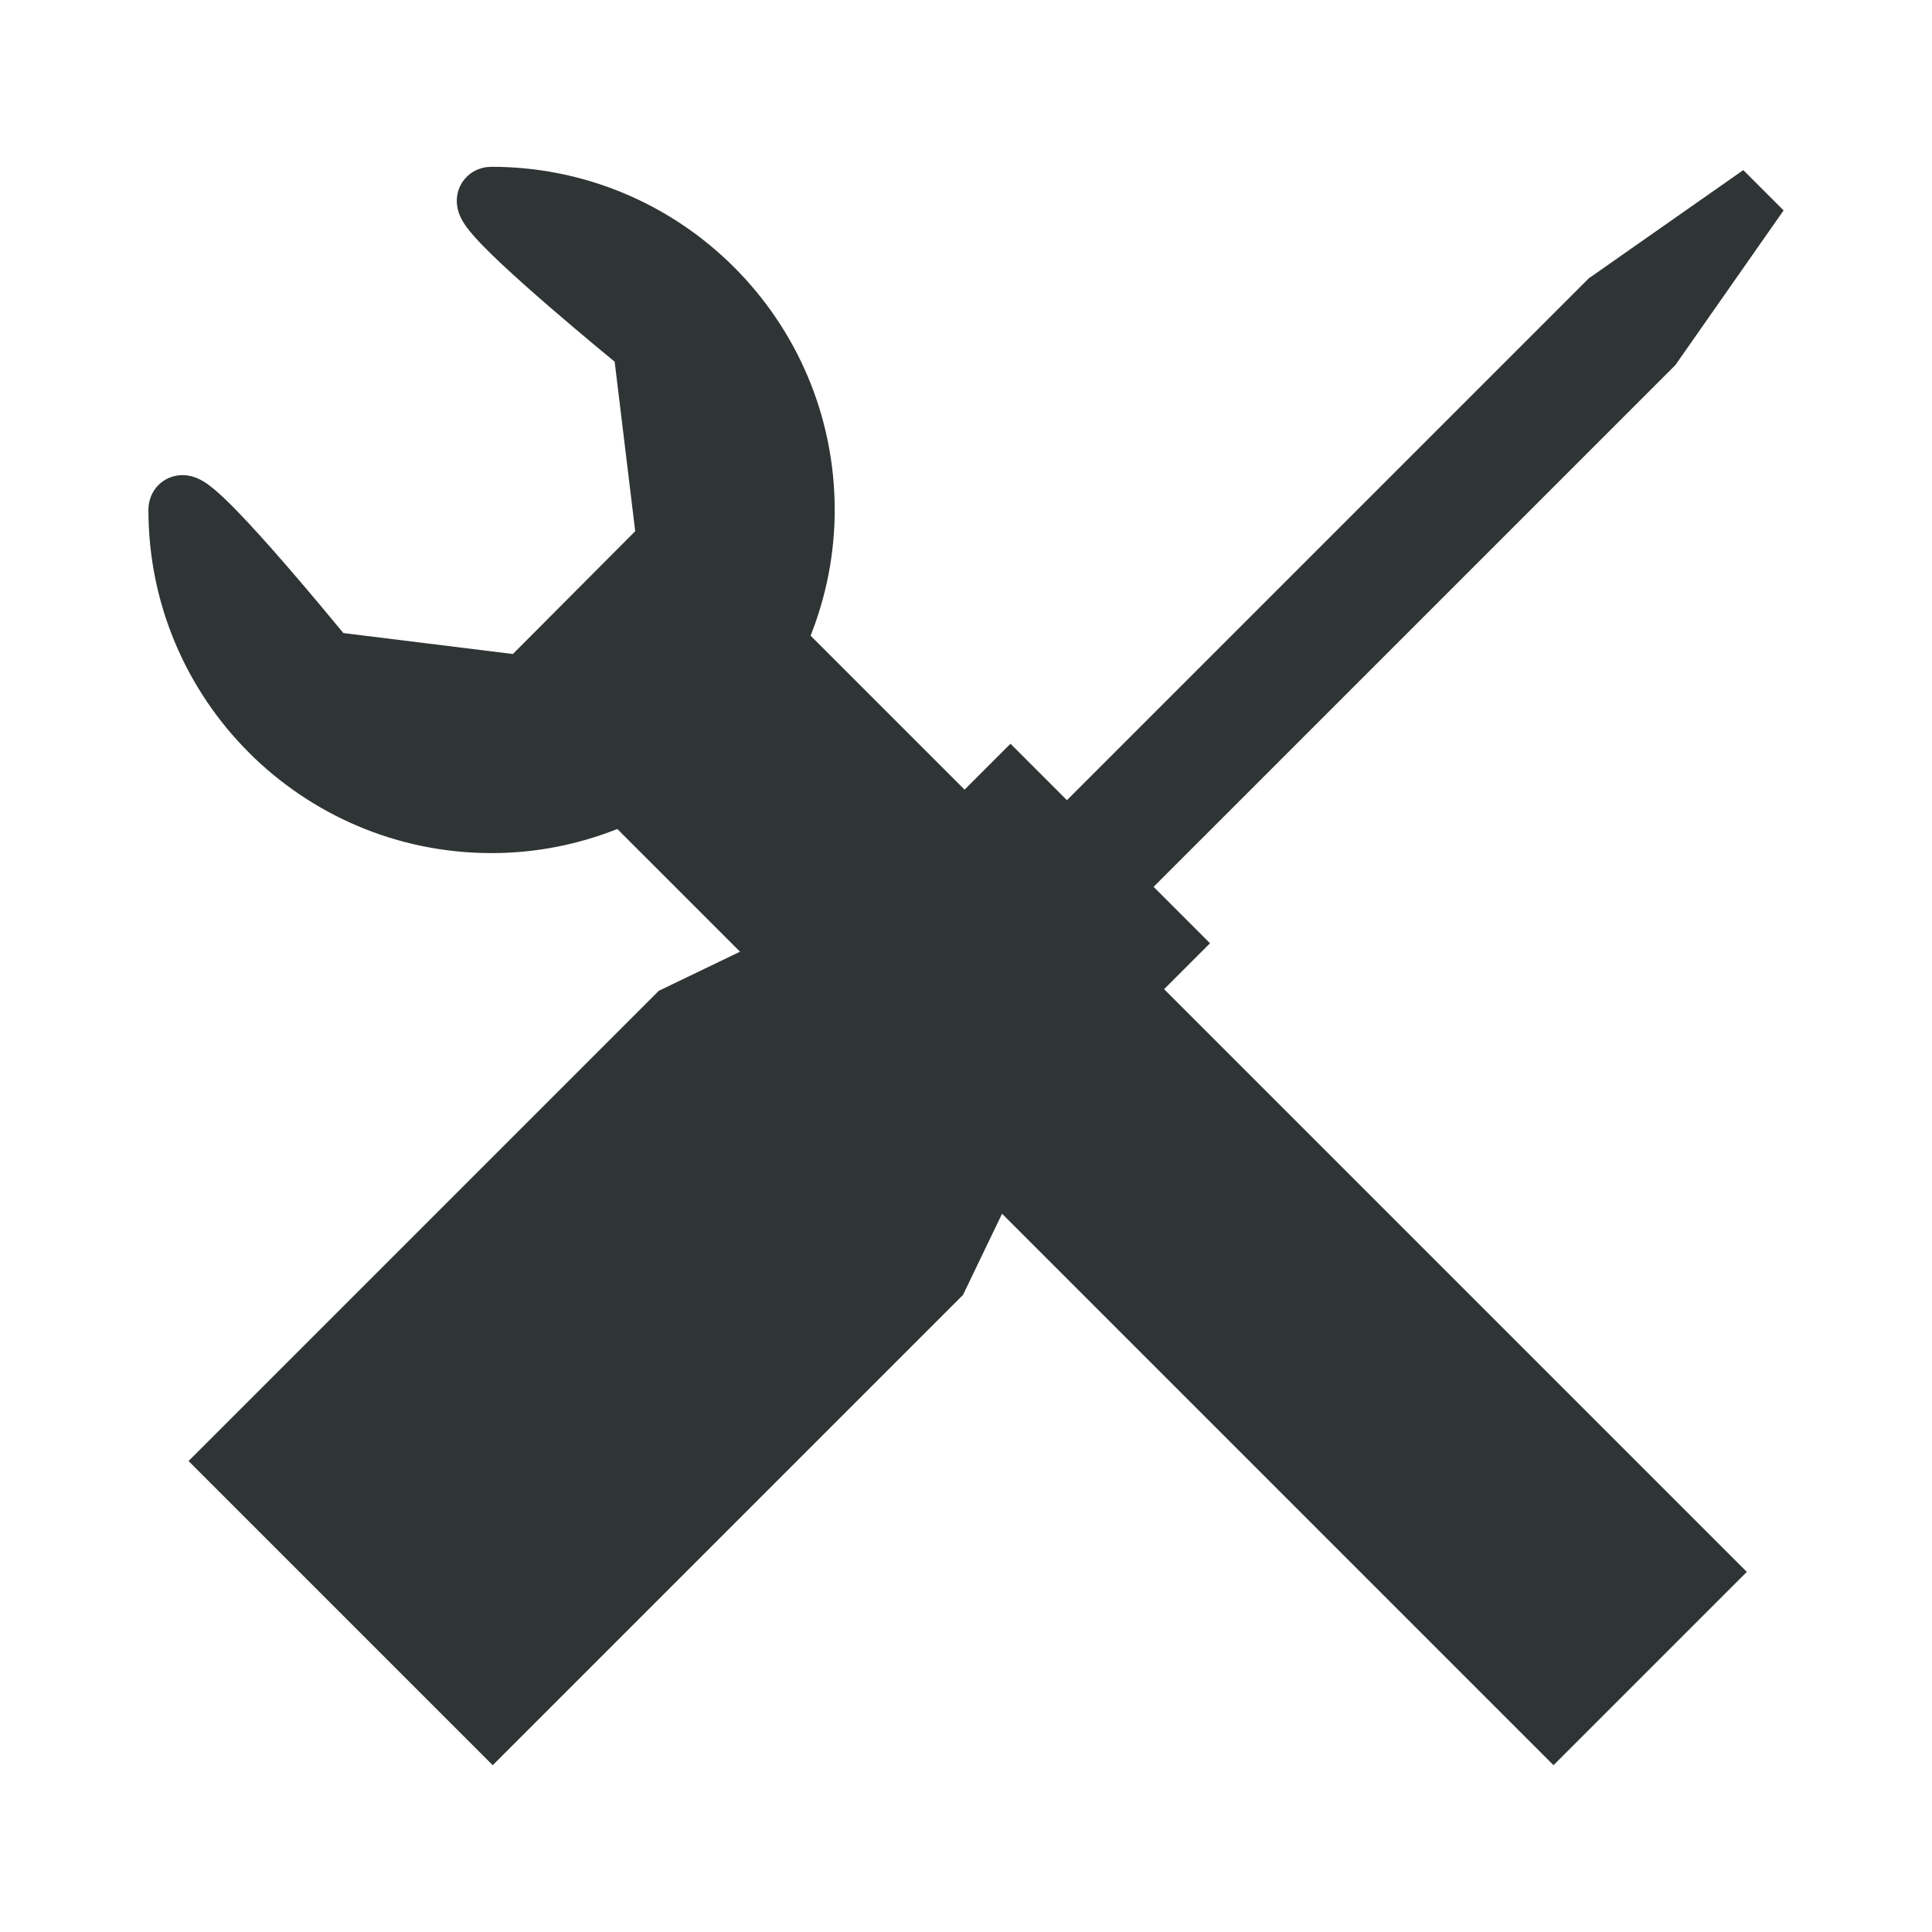
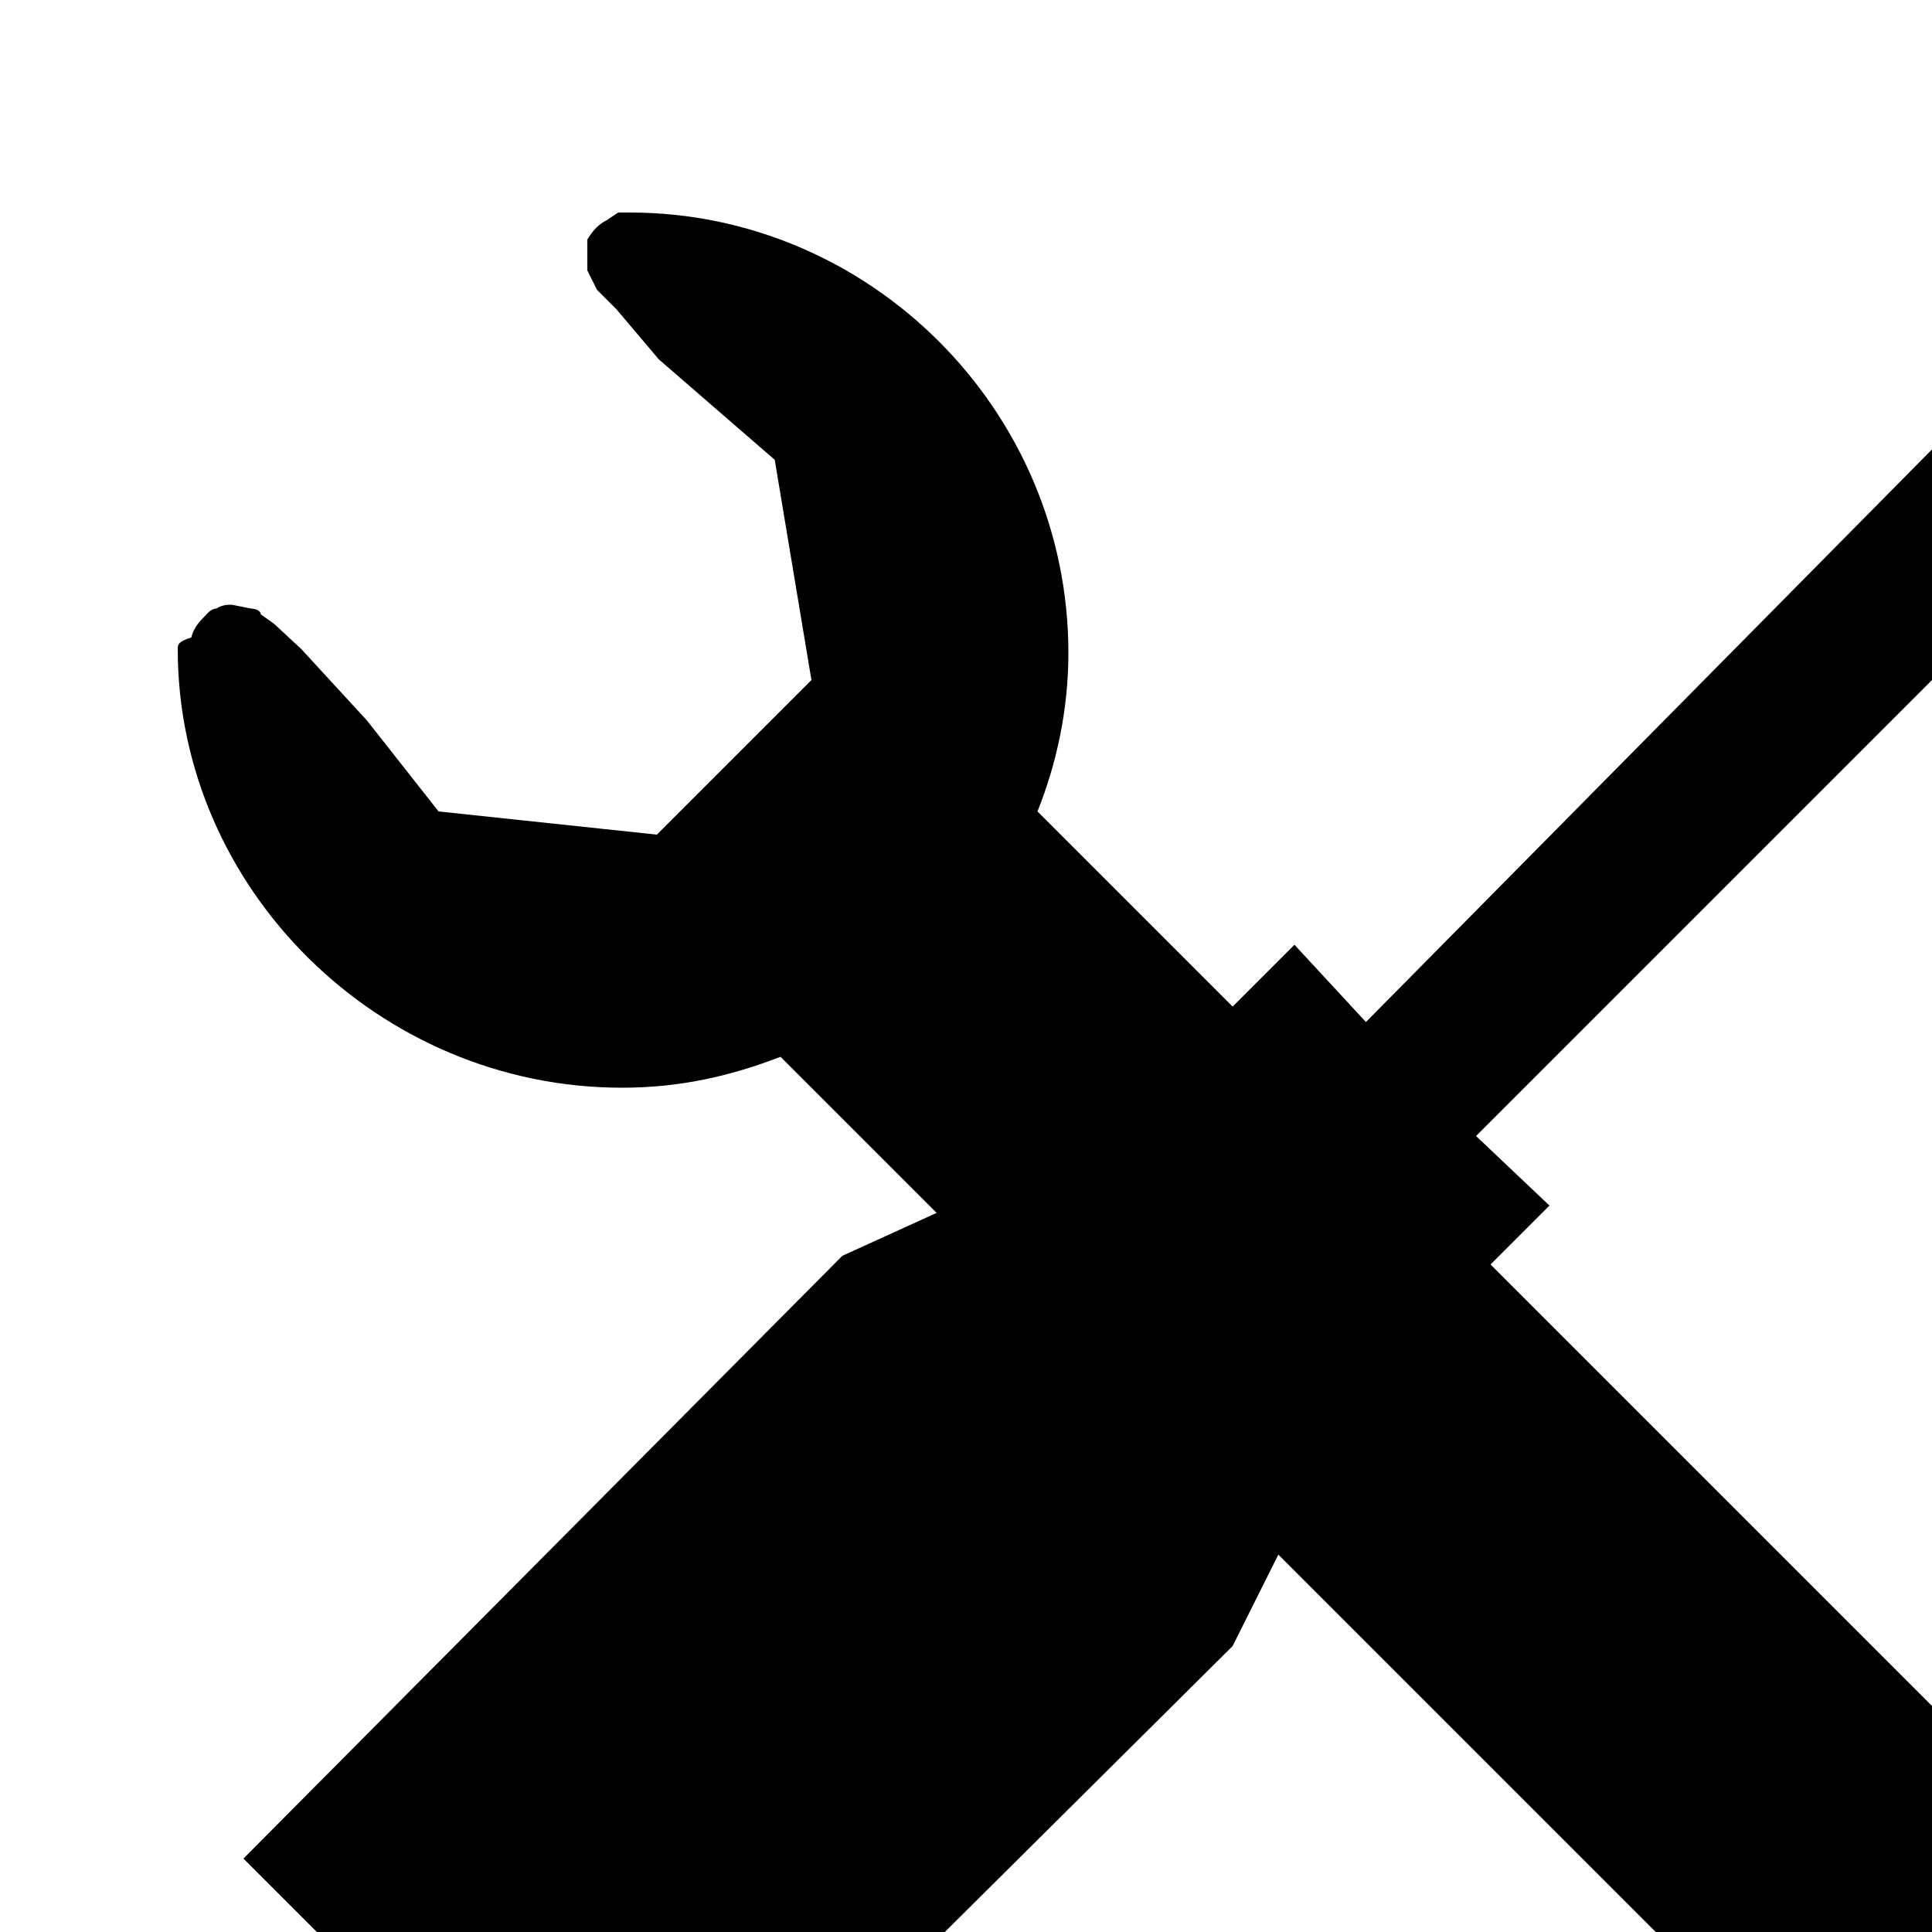
- <svg xmlns="http://www.w3.org/2000/svg" height="128px" id="Layer_1" style="enable-background:new 0 0 128 128;" version="1.1" viewBox="0 0 128 128" width="128px" xml:space="preserve">
-   <g>
-     <path d="M102.924,116.949l12.807-12.807L53.705,42.116c1.021-2.582,1.596-5.39,1.596-8.332   c-0.002-12.556-10.178-22.731-22.732-22.733h-0.008l-0.045,0.001v0.002c-0.152,0.003-0.33,0.017-0.547,0.07   c-0.181,0.046-0.387,0.119-0.603,0.247c-0.325,0.186-0.663,0.521-0.852,0.899c-0.197,0.38-0.25,0.756-0.25,1.039   c0.006,0.438,0.102,0.704,0.178,0.913c0.162,0.393,0.318,0.607,0.48,0.836c0.305,0.409,0.654,0.791,1.074,1.226   c0.73,0.75,1.667,1.618,2.676,2.522c2.246,2.009,4.853,4.172,6.051,5.158l1.361,11.231l-8.104,8.135l-11.23-1.388   c-0.775-0.939-2.271-2.743-3.846-4.559c-1.138-1.311-2.314-2.623-3.314-3.647c-0.506-0.516-0.963-0.955-1.396-1.318   c-0.221-0.184-0.432-0.348-0.697-0.513c-0.137-0.08-0.285-0.164-0.494-0.246c-0.207-0.079-0.475-0.174-0.91-0.18   c-0.254-0.001-0.576,0.042-0.914,0.19c-0.252,0.108-0.504,0.282-0.699,0.485c-0.301,0.309-0.467,0.659-0.547,0.938   c-0.083,0.282-0.098,0.507-0.1,0.69C9.834,46.342,20.008,56.518,32.566,56.52c2.943,0.001,5.752-0.573,8.333-1.597L102.924,116.949   z" style="fill:#2F3435;" />
-     <polygon points="70.229,72.43 80.166,62.493 76.429,58.755 110.998,24.187 118.168,13.94 115.496,11.27    105.256,18.444 70.687,53.014 66.947,49.274 57.01,59.212 43.646,65.643 12.492,96.797 32.645,116.949 63.799,85.796  " style="fill:#2F3435;" />
+ <svg xmlns="http://www.w3.org/2000/svg" width="100" height="100">
+   <g id="tools" fill="currentColor">
+     <path d="M103 117l12.7-13-62-62c1-2.5 1.6-5.3 1.6-8.2C55.3 21.2 45 11 32.6 11H32l-.6.4c-.4.2-.7.5-1 1V14l.5 1 1 1 2.2 2.6 6 5.2L42 35.2l-8 8L22.7 42 19 37.3l-3.4-3.7-1.4-1.3-.7-.5c0-.2-.3-.3-.5-.3l-1-.2c-.2 0-.5 0-.8.2-.3 0-.5.3-.7.5-.3.3-.5.6-.6 1-.7.2-.7.4-.7.6 0 12.4 10.4 22.7 23 22.7 3 0 5.6-.6 8.2-1.6l62 62z" />
+     <path d="M70.2 72.4l10-10-3.8-3.6L111 24.2l7.2-10.3-2.7-3-10.2 7-34.6 35-3.7-4-10 10L43.6 65l-31 31.2 20 20 31.2-31z" />
  </g>
</svg>
